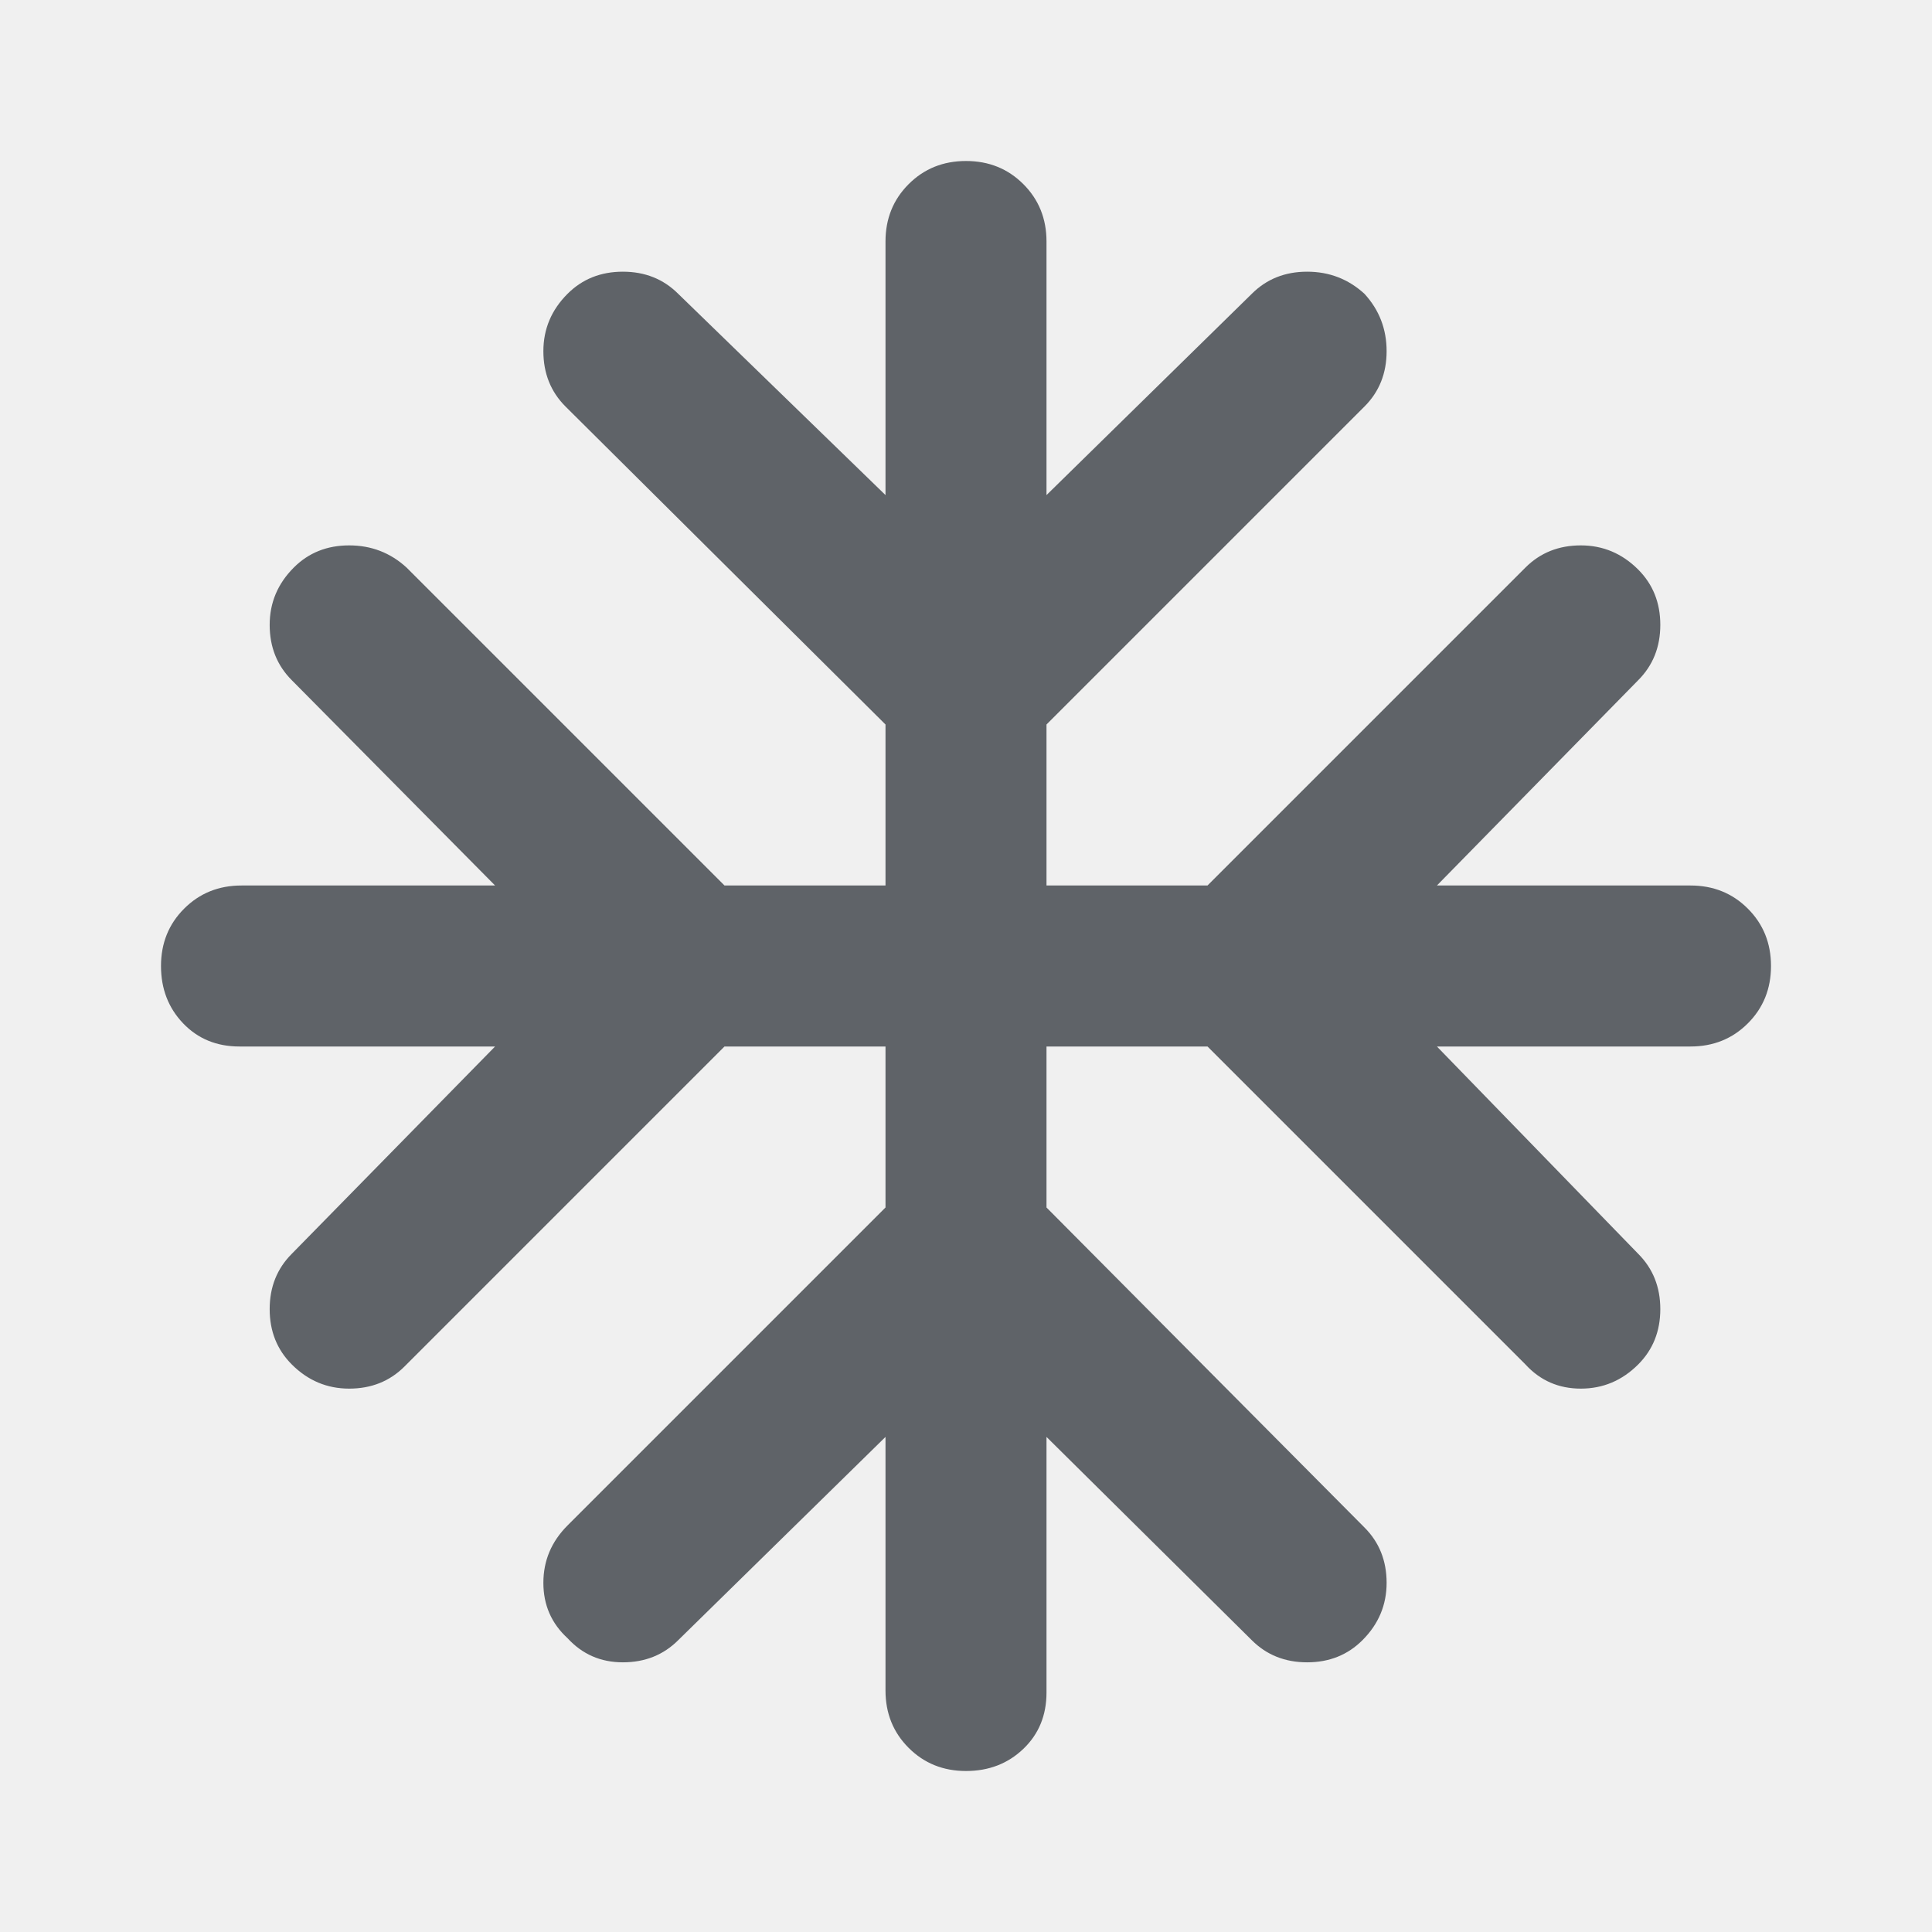
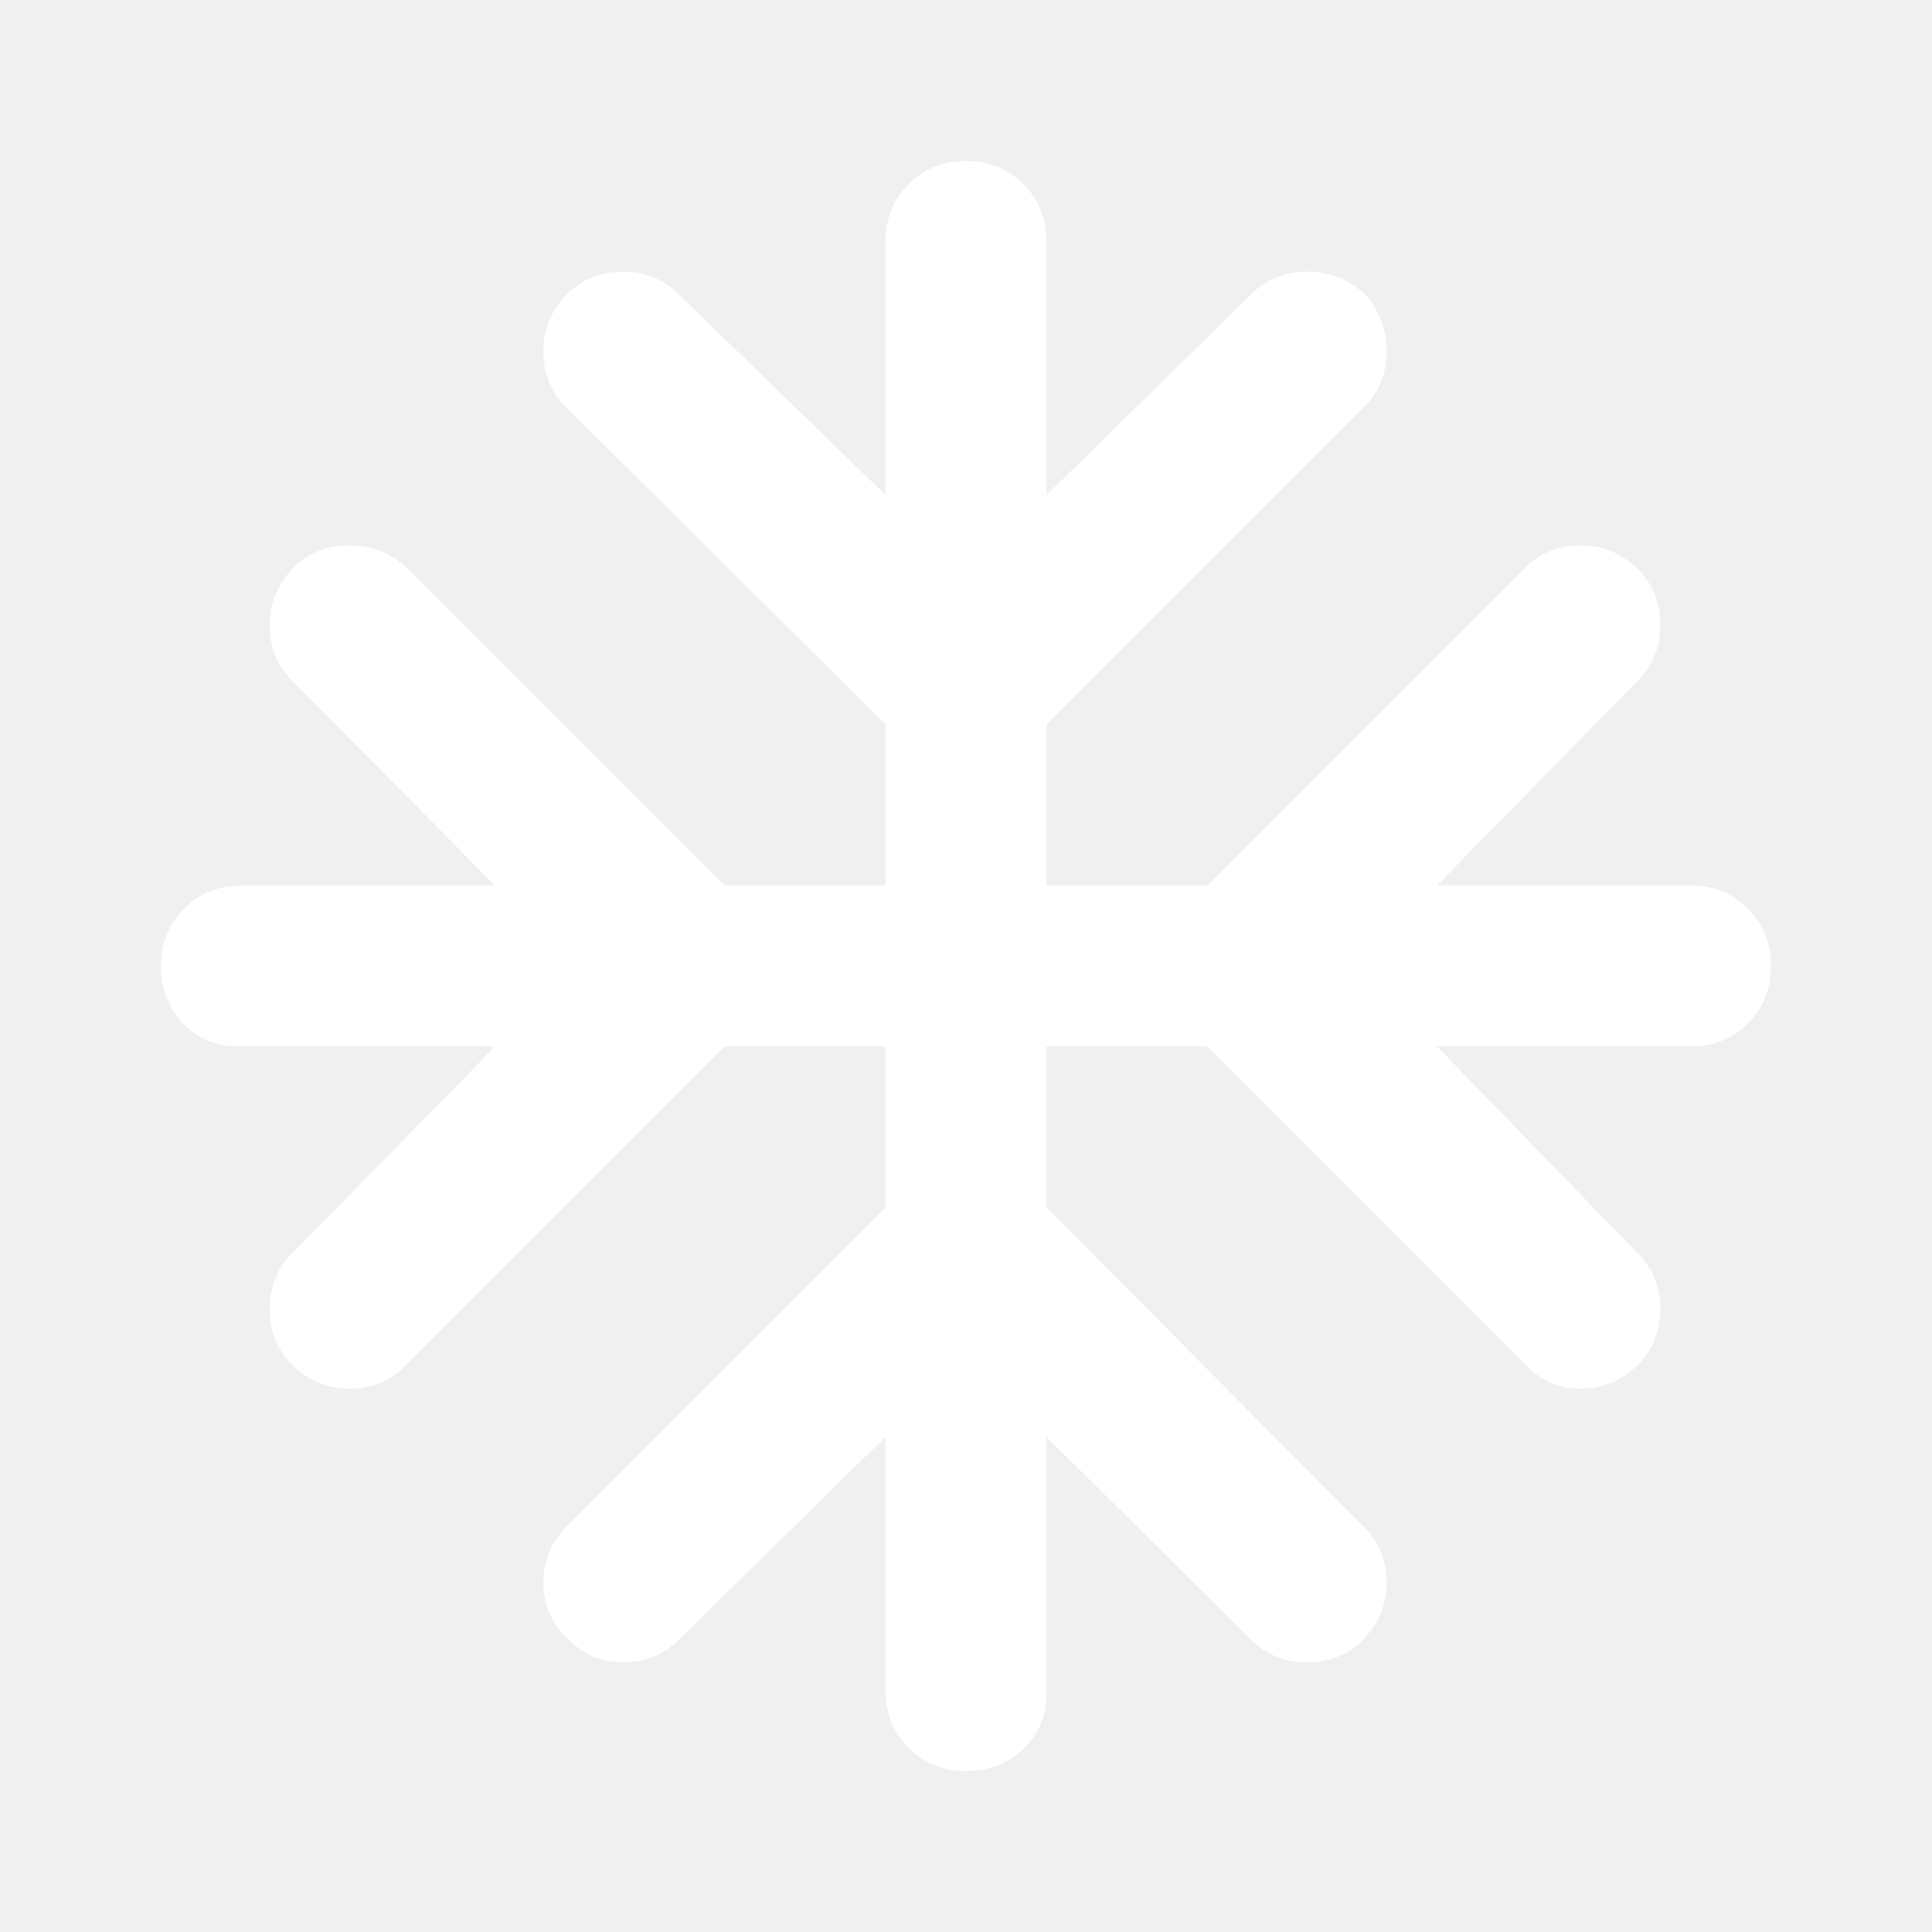
- <svg xmlns="http://www.w3.org/2000/svg" height="24px" viewBox="0 -960 960 960" width="24px" fill="#5f6368">
+ <svg xmlns="http://www.w3.org/2000/svg" height="24px" viewBox="0 -960 960 960" width="24px" fill="#FFFFFF">
  <path d="M440-246 337-145q-11 11-27.5 11T282-146q-12-11-12-27.5t12-28.5l158-158v-80h-80L201-281q-11 11-27.5 11T145-282q-11-11-11-27.5t11-27.5l101-103H119q-17 0-28-11.5T80-480q0-17 11.5-28.5T120-520h126L145-622q-11-11-11-27.5t12-28.5q11-11 27.5-11t28.5 11l158 158h80v-80L281-758q-11-11-11-27.5t12-28.5q11-11 27.5-11t27.5 11l103 100v-126q0-17 11.5-28.5T480-880q17 0 28.5 11.5T520-840v126l102-100q11-11 27.5-11t28.5 11q11 12 11 28.5T678-758L520-600v80h80l158-158q11-11 27.5-11t28.5 12q11 11 11 27.5T814-622L714-520h126q17 0 28.5 11.5T880-480q0 17-11.5 28.5T840-440H714l100 103q11 11 11 27.5T814-282q-12 12-28.5 12T758-282L600-440h-80v80l158 159q11 11 11 27.5T677-145q-11 11-27.5 11T622-145L520-246v127q0 17-11.5 28T480-80q-17 0-28.5-11.5T440-120v-126Z" />
</svg>
